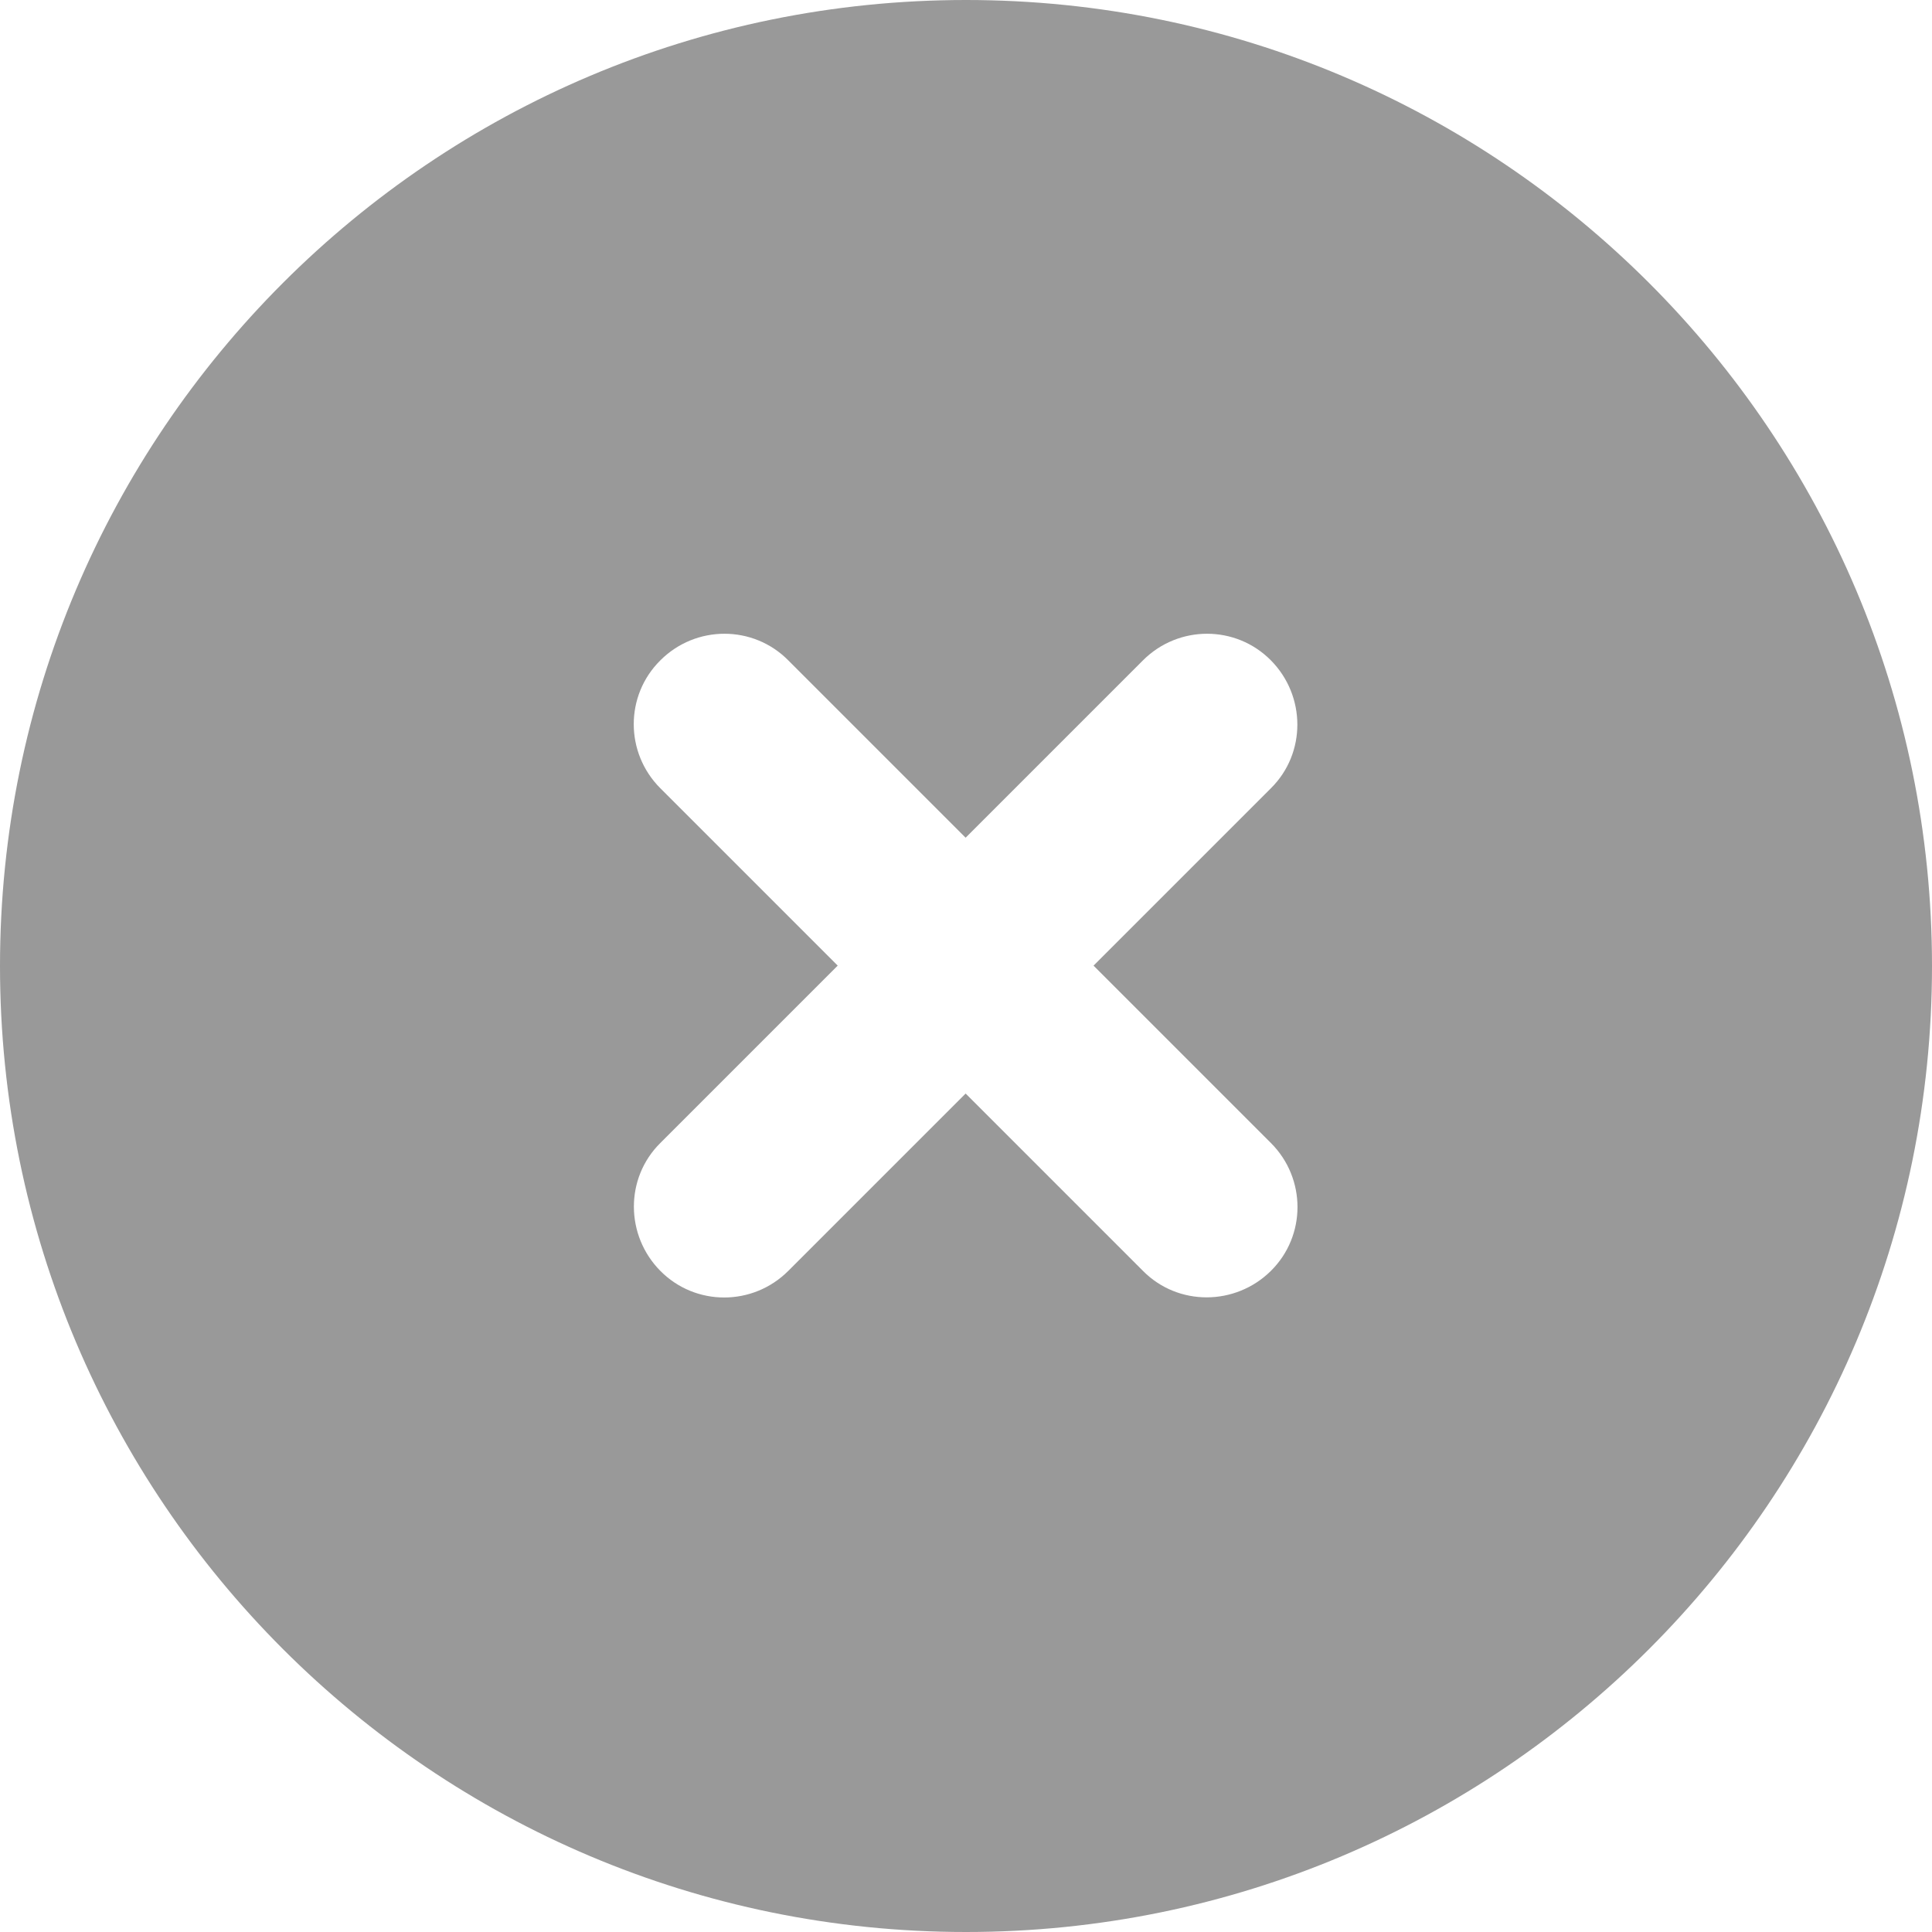
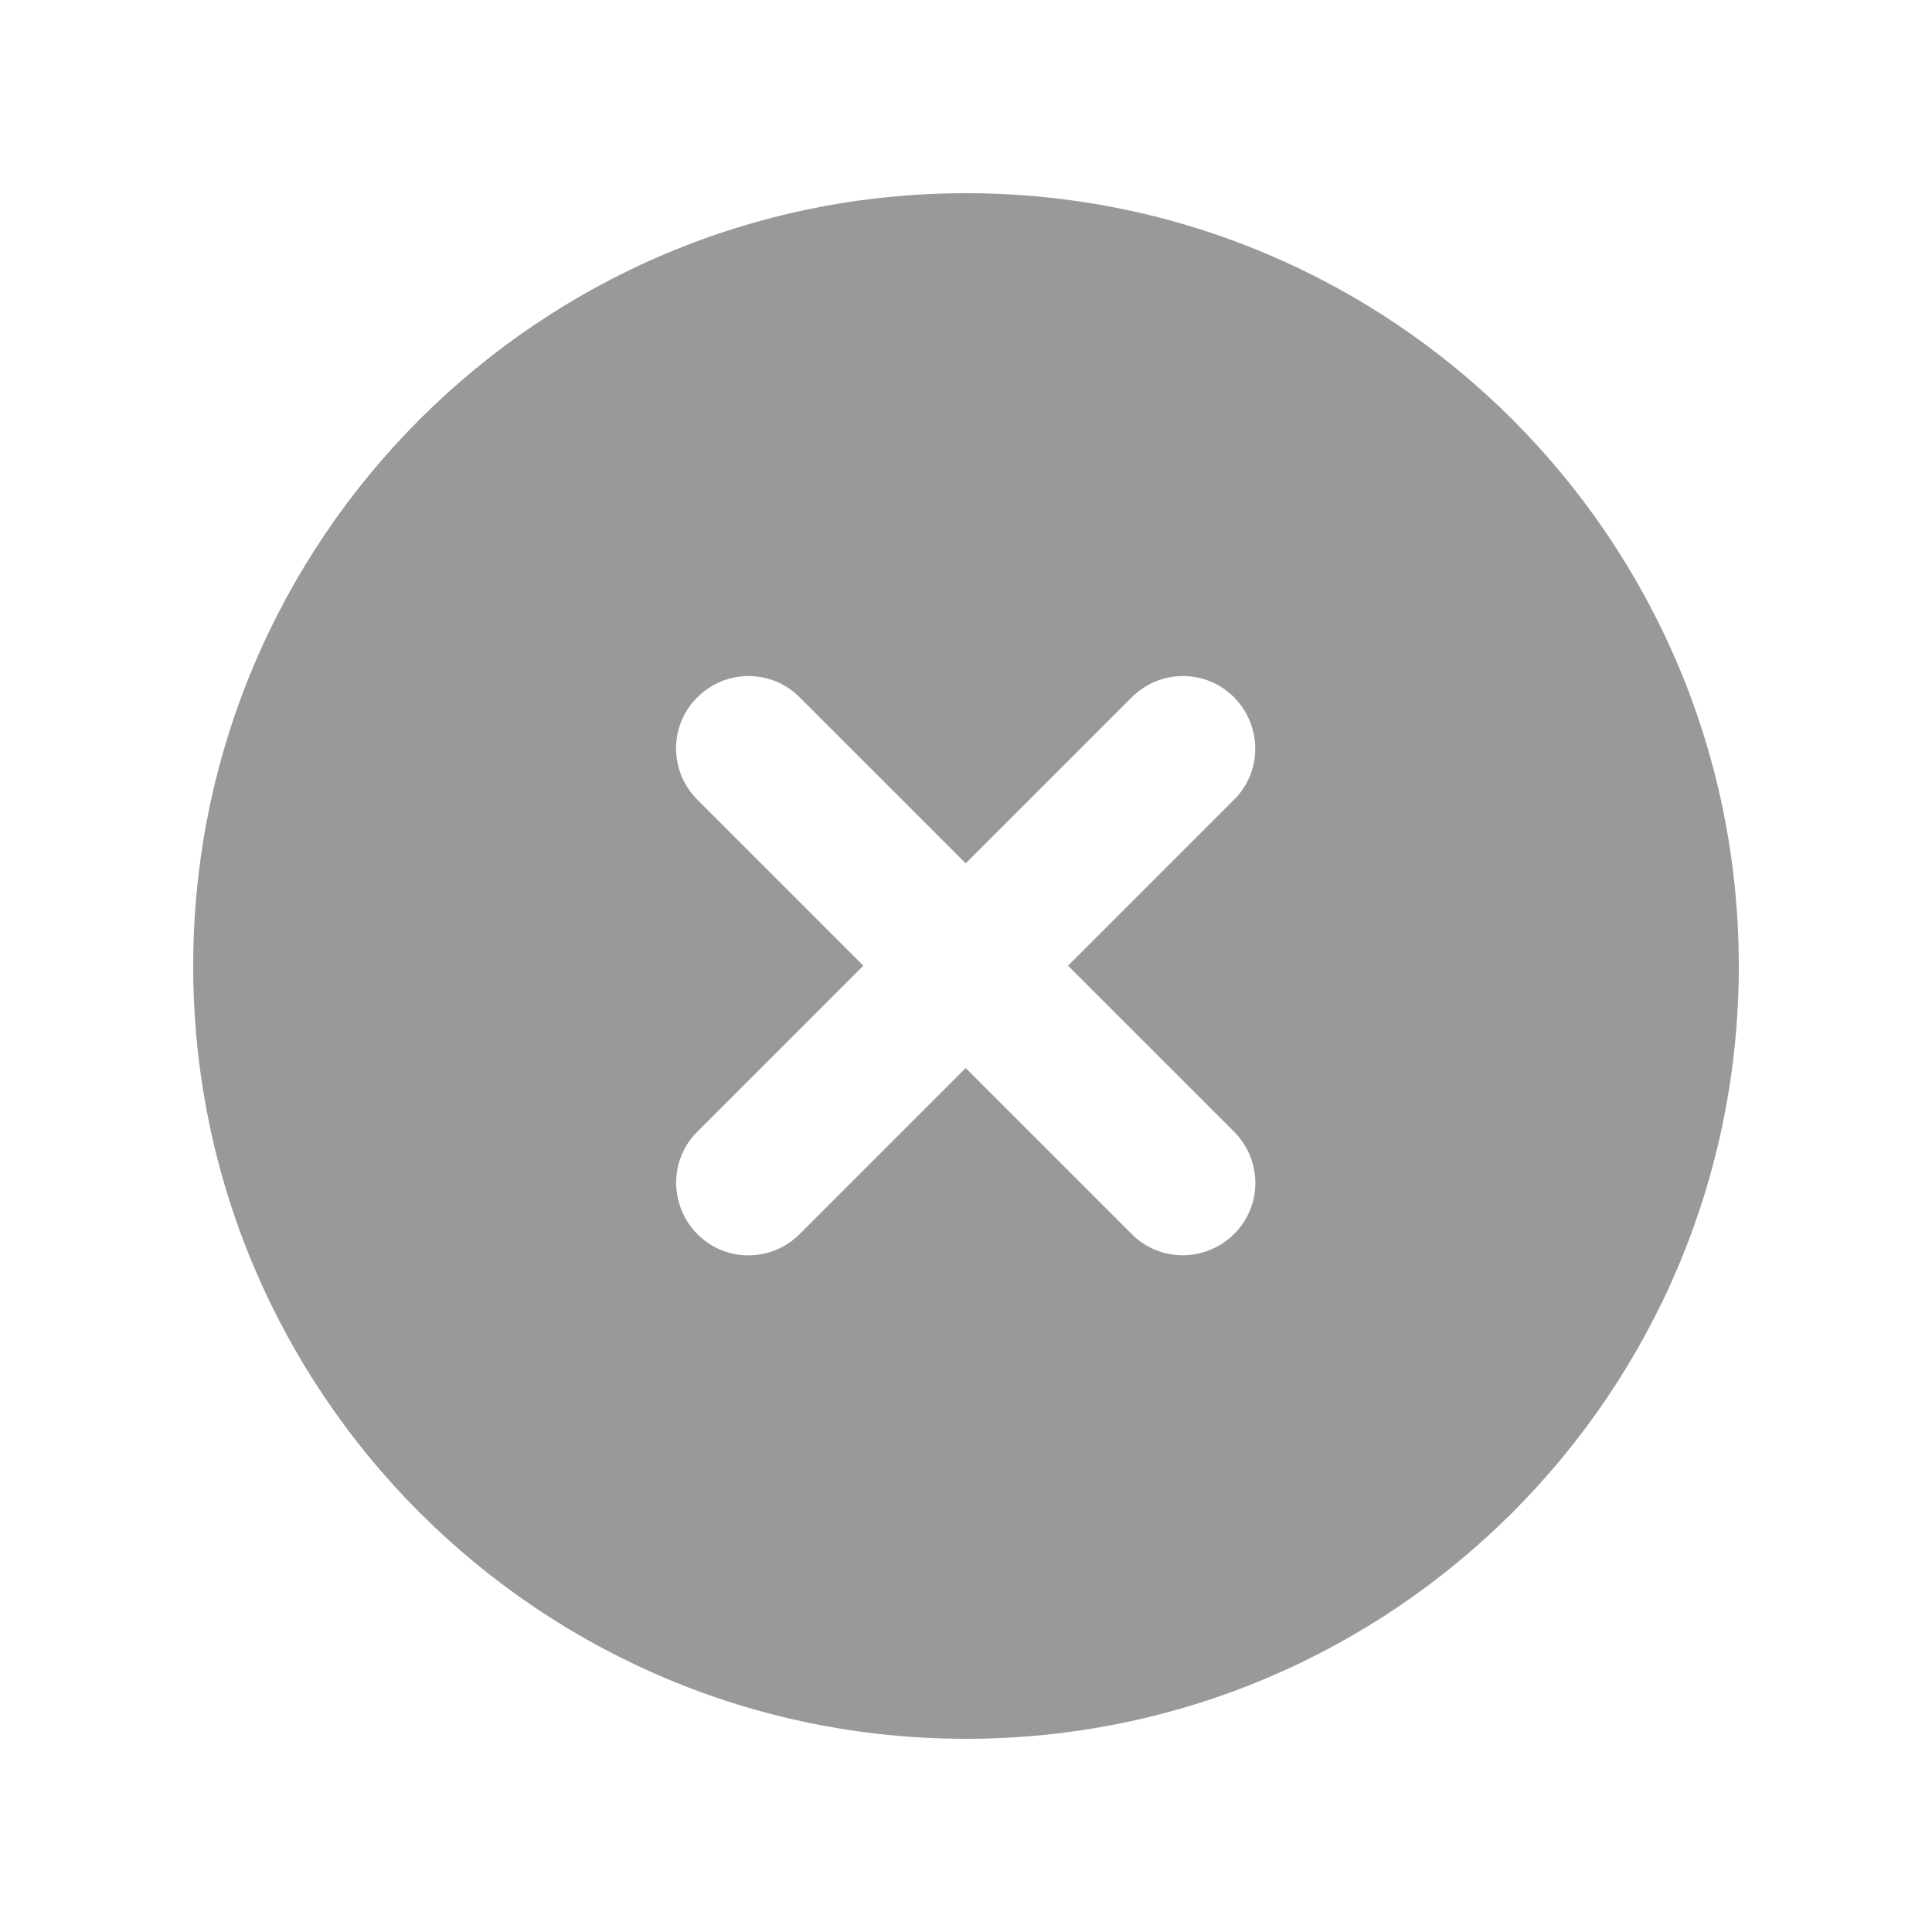
- <svg xmlns="http://www.w3.org/2000/svg" width="13" height="13" viewBox="0 0 512 512">
-   <path fill="#999999" d="M256 512A256 256 0 1 0 256 0a256 256 0 1 0 0 512zM175 175c9.4-9.4 24.6-9.4 33.9 0l47 47 47-47c9.4-9.4 24.6-9.4 33.9 0s9.4 24.6 0 33.9l-47 47 47 47c9.4 9.4 9.4 24.6 0 33.9s-24.6 9.4-33.9 0l-47-47-47 47c-9.4 9.4-24.6 9.4-33.9 0s-9.4-24.6 0-33.9l47-47-47-47c-9.4-9.4-9.4-24.6 0-33.9z" />
+ <svg xmlns="http://www.w3.org/2000/svg" width="13" height="13" viewBox="0 0 640 640">
+   <path fill="#999999" d="M320 576C461.4 576 576 461.4 576 320C576 178.6 461.4 64 320 64C178.6 64 64 178.6 64 320C64 461.4 178.6 576 320 576zM231 231C240.4 221.6 255.6 221.6 264.9 231L319.9 286L374.9 231C384.3 221.6 399.5 221.6 408.8 231C418.1 240.4 418.2 255.6 408.8 264.9L353.8 319.9L408.8 374.9C418.2 384.3 418.2 399.5 408.8 408.8C399.4 418.1 384.2 418.2 374.9 408.8L319.9 353.8L264.9 408.8C255.5 418.2 240.3 418.2 231 408.8C221.7 399.4 221.6 384.2 231 374.9L286 319.9L231 264.9C221.6 255.5 221.6 240.3 231 231z" />
</svg>
